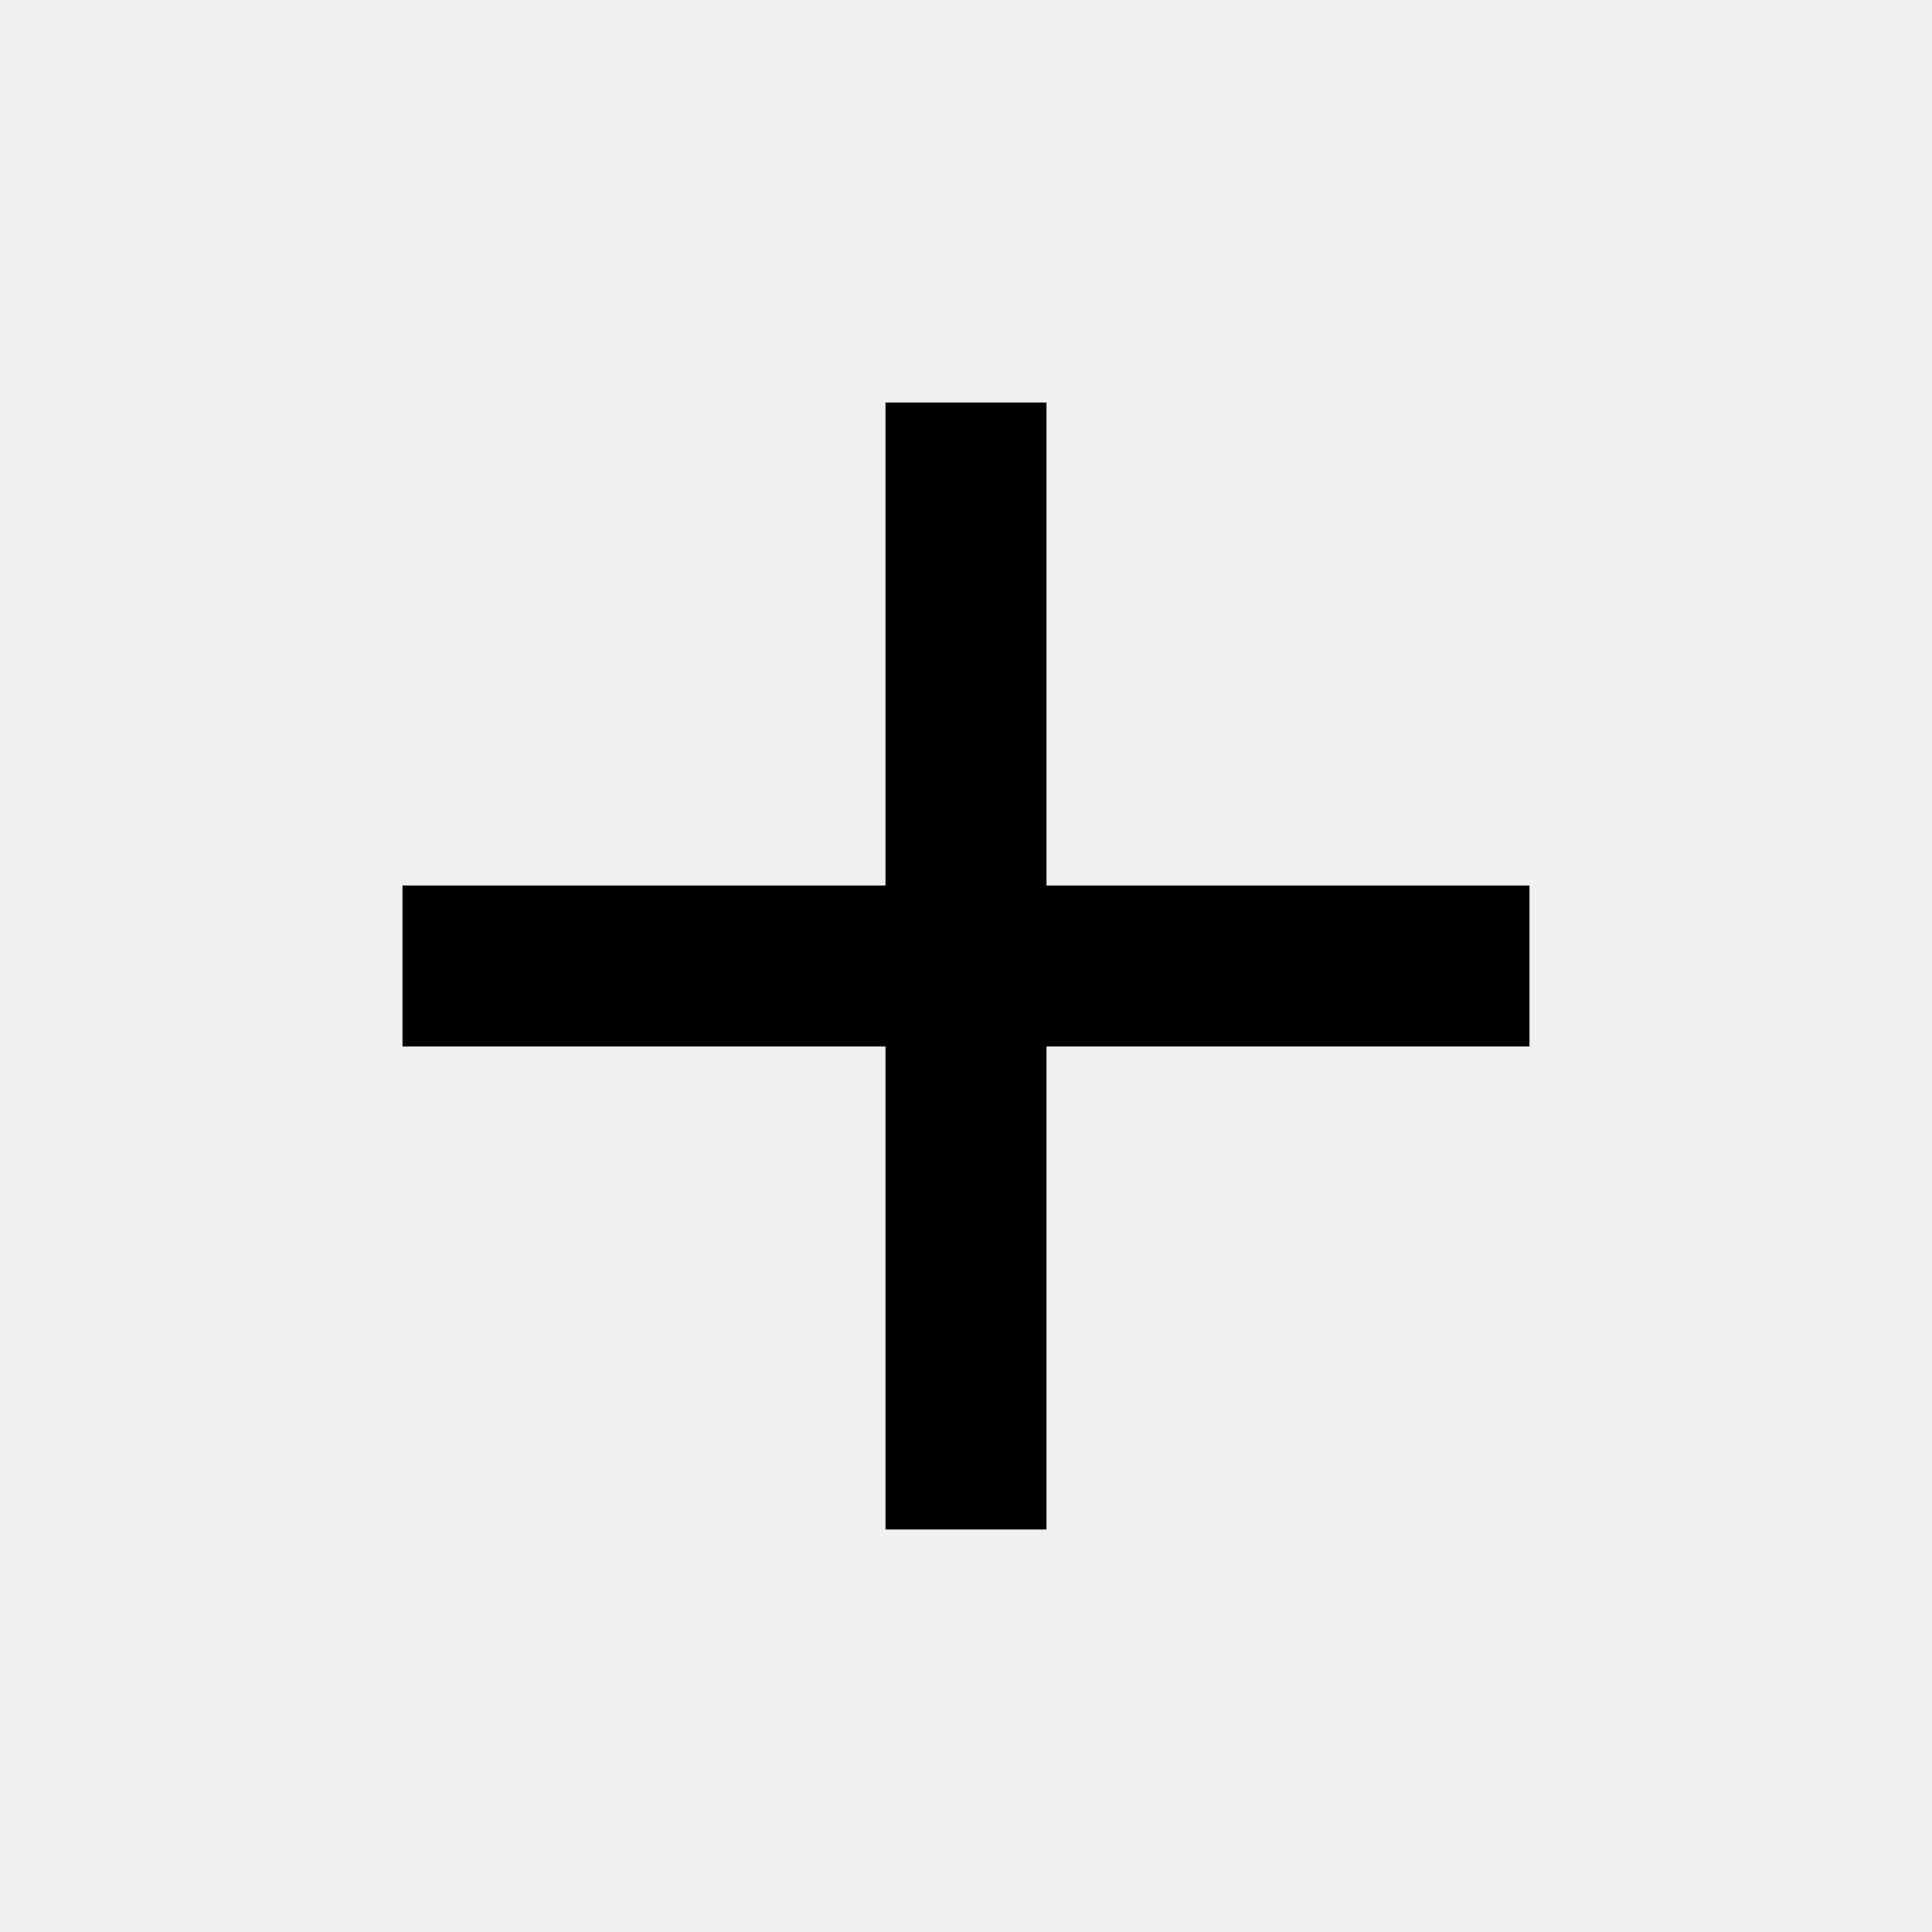
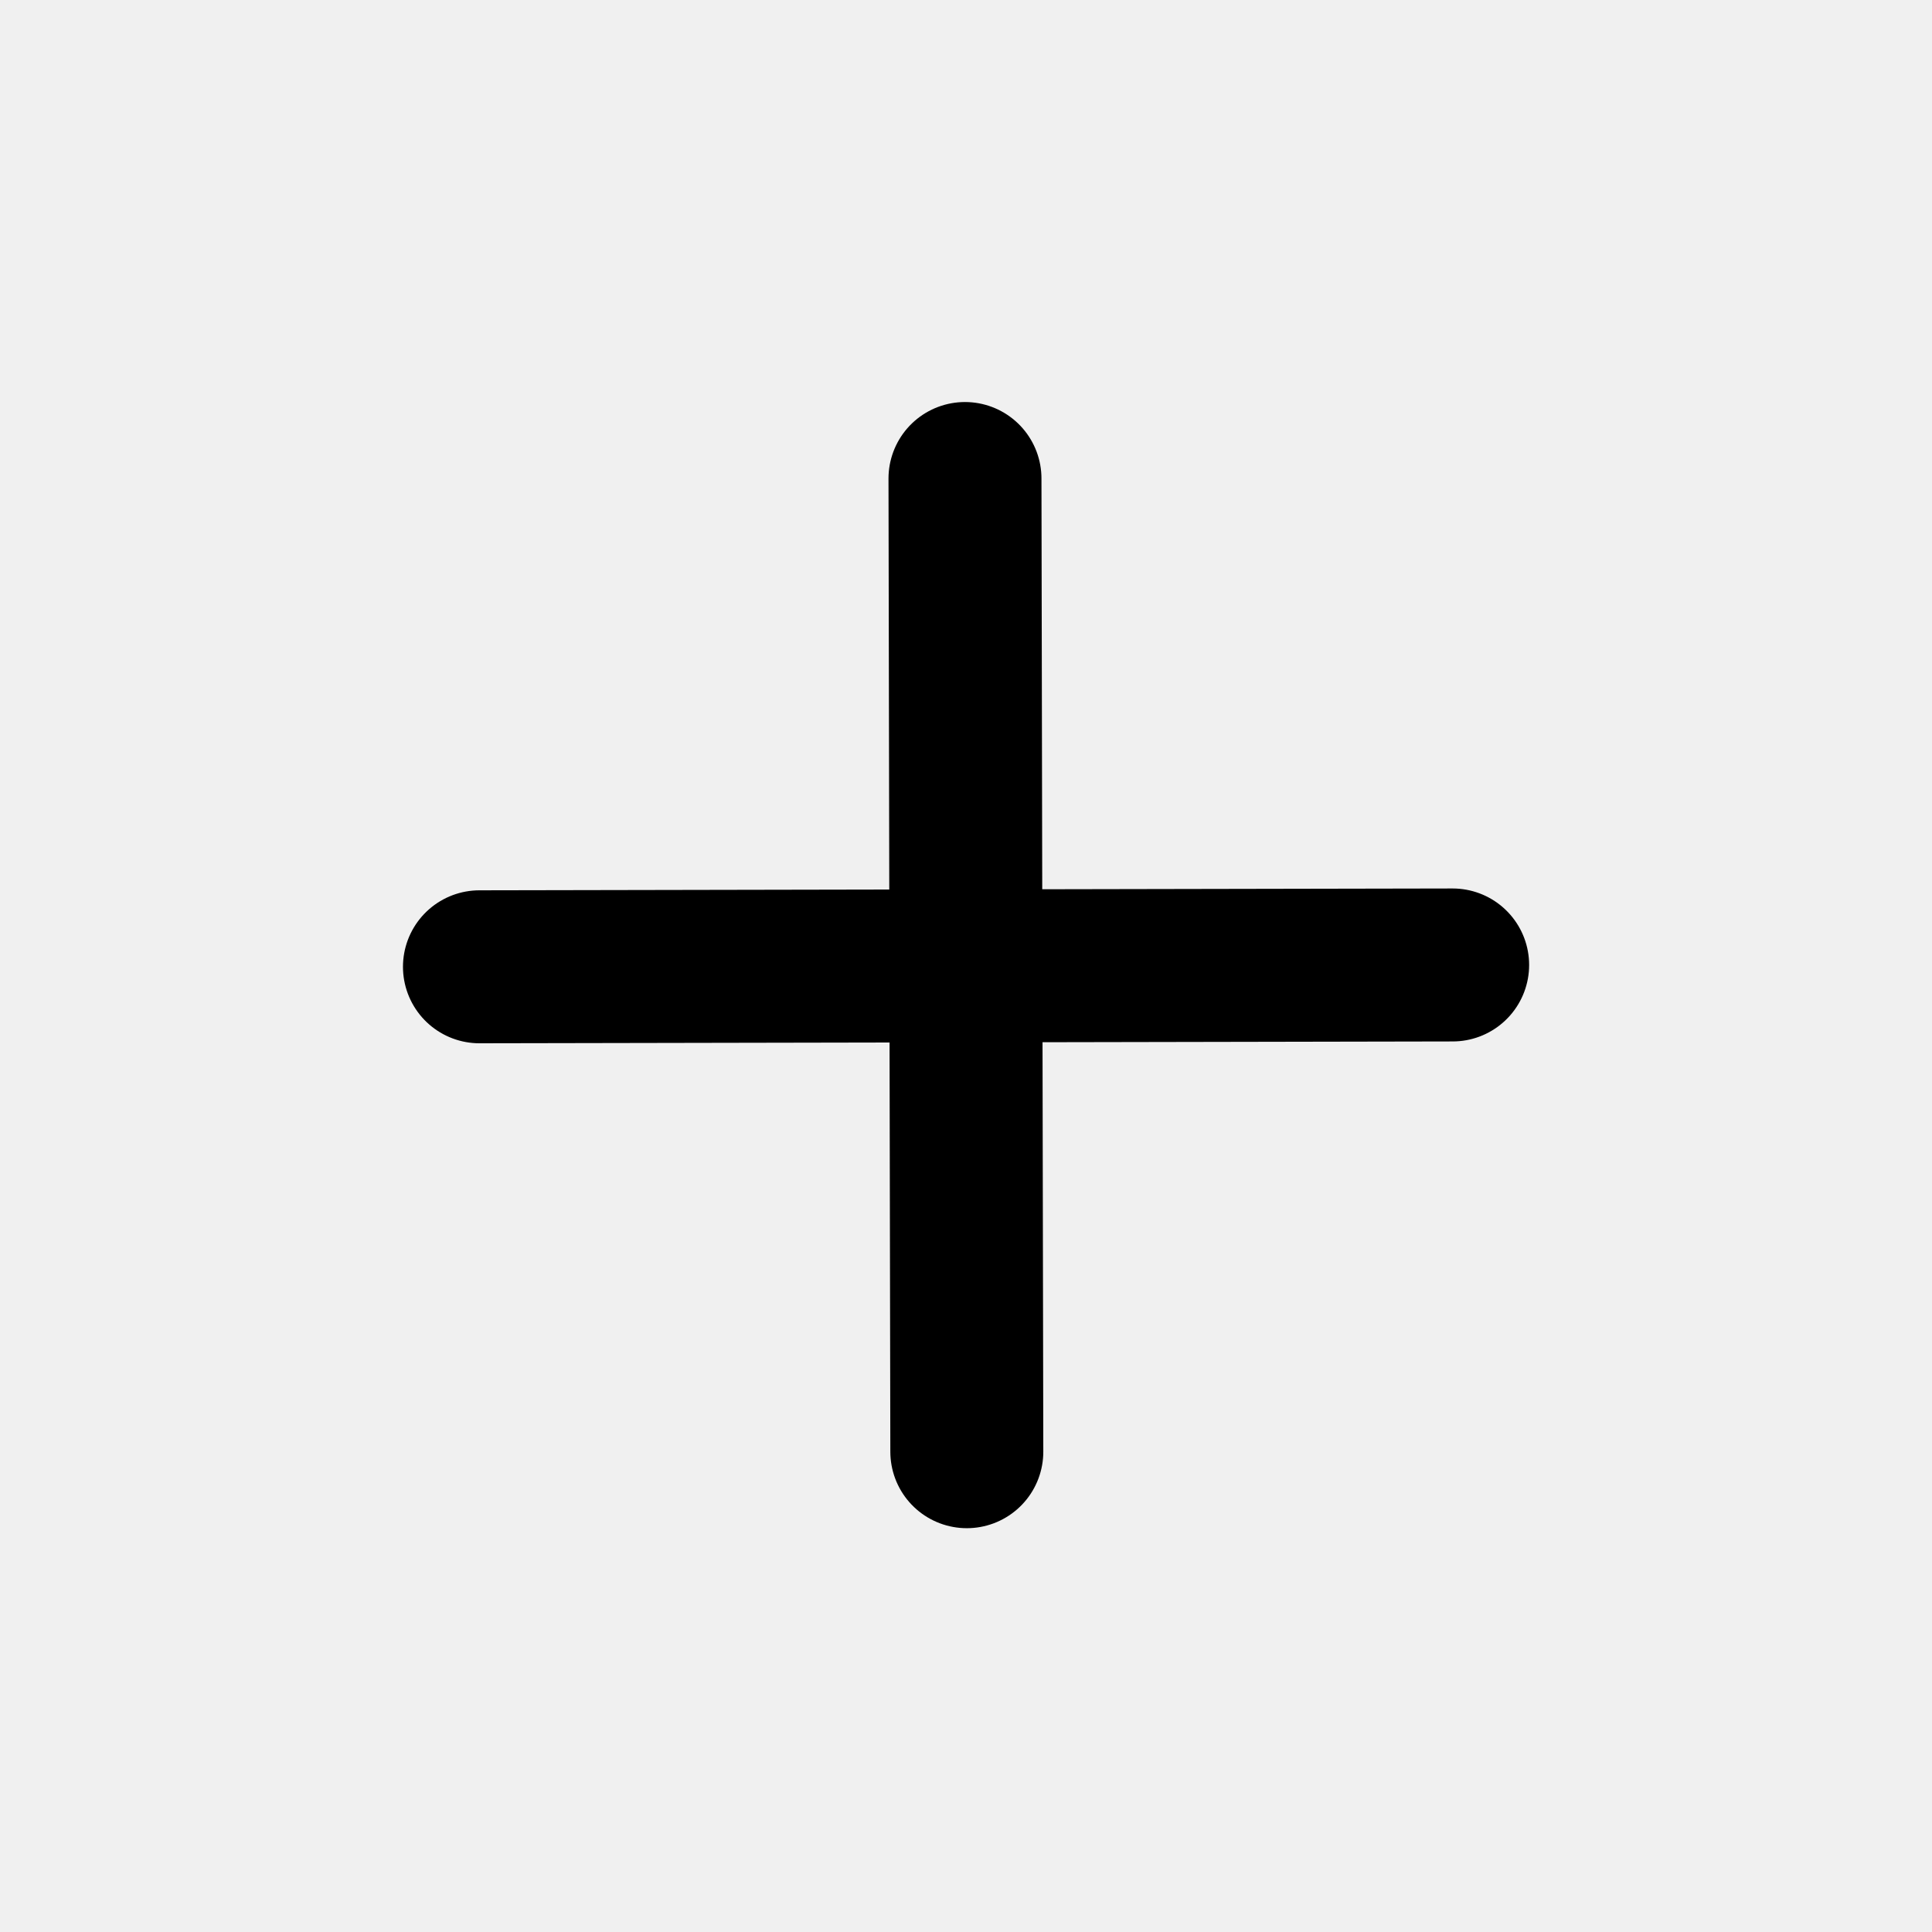
- <svg xmlns="http://www.w3.org/2000/svg" height="24px" viewBox="0 0 24 24" width="24px" fill="#000000">
-   <path d="M0 0h24v24H0V0z" fill="none" />
-   <path d="M19 13h-6v6h-2v-6H5v-2h6V5h2v6h6v2z" />
+ <svg xmlns="http://www.w3.org/2000/svg" width="6.315mm" height="6.315mm" version="1.1" viewBox="0 0 6.315 6.315" xml:space="preserve">
+   <g transform="translate(-72.91 -140.42)">
+     <g>
+       <g transform="matrix(.26458 0 0 .26458 64.955 147.51)">
+         <rect width="24" height="24" fill="none" />
+         <path d="m21 9.02c0 1.09-0.89 1.98-1.98 1.98h-1.02v-2.14c1.72-0.44 3-1.99 3-3.84v-0.02l-2 0.02c0 1.09-0.89 1.98-1.98 1.98h-0.52l-4.5-6-4.5 6h-0.52c-1.09 0-1.98-0.89-1.98-1.98h-2c0 1.86 1.28 3.4 3 3.84v2.14h-1.02c-1.09 0-1.98-0.89-1.98-1.98h-2c0 1.86 1.28 3.4 3 3.84v9.14h7v-4c0-0.55 0.45-1 1-1s1 0.45 1 1v4h7v-9.14c1.72-0.44 3-1.99 3-3.84v-0.02zm-9-4.69 2 2.67h-4zm-4 4.67h8v2h-8zm10 11h-3v-2c0-1.65-1.35-3-3-3s-3 1.35-3 3v2h-3v-7h12z" />
+       </g>
+       <g transform="matrix(.26458 0 0 .26458 72.917 148.66)">
+         <path d="m0 0h24v24h-24z" fill="none" />
+         <path d="m19 13h-6v6h-2v-6h-6v-2h6v-6h2v6h6z" />
+       </g>
+       <g transform="matrix(.26458 0 0 .26458 88.9 147.37)">
+         <rect width="24" height="24" fill="none" />
+         <path d="m19 3h-14c-1.1 0-2 0.9-2 2v14c0 1.1 0.9 2 2 2h14c1.1 0 2-0.9 2-2v-14c0-1.1-0.9-2-2-2zm-14 16v-14h6v14zm14 0h-6v-7h6zm0-9h-6v-5h6z" />
+       </g>
+       <g transform="matrix(.26458 0 0 .26458 80.585 147.14)">
+         <rect width="24" height="24" fill="none" />
+         <path d="m5 10h14v2h2v-6c0-1.1-0.9-2-2-2h-1v-2h-2v2h-8v-2h-2v2h-1c-1.11 0-1.99 0.9-1.99 2l-0.01 14c0 1.1 0.89 2 2 2h7v-2h-7zm0-4h14v2h-14zm17.84 10.28-0.71 0.71-2.12-2.12 0.71-0.71c0.39-0.39 1.02-0.39 1.41 0l0.71 0.71c0.39 0.39 0.39 1.02 0 1.41zm-3.54-0.7 2.12 2.12-5.3 5.3h-2.12v-2.12z" />
+       </g>
+     </g>
+     <g font-family="sans-serif" font-size="1.411px" font-style="italic" stroke-width=".265">
+       <text x="64.706" y="138.877" style="line-height:1.25" xml:space="preserve">
+         <tspan x="64.706" y="138.877" font-size="1.411px" stroke-width=".265">logo</tspan>
+       </text>
+       <text x="72.643" y="138.92" style="line-height:1.25" xml:space="preserve">
+         <tspan x="72.643" y="138.92" font-size="1.411px" stroke-width=".265">add</tspan>
+       </text>
+       <text x="80.581" y="138.92" style="line-height:1.25" xml:space="preserve">
+         <tspan x="80.581" y="138.92" font-size="1.411px" stroke-width=".265">calendar</tspan>
+       </text>
+       <text x="88.518" y="138.92" style="line-height:1.25" xml:space="preserve">
+         <tspan x="88.518" y="138.92" font-size="1.411px" stroke-width=".265">dashboard</tspan>
+       </text>
+     </g>
+     <rect x="64.98" y="131.14" width="6.315" height="6.315" fill="none" stroke="#000" stroke-linecap="round" stroke-width=".3" style="paint-order:fill markers stroke" />
+     <g transform="translate(.0074797 -9.2428)" fill="none" stroke="#000">
+       <path d="m66.409 144.14c-0.101-0.534-0.031-0.849-0.008-0.964 0.211-0.825 0.982-1.398 1.729-1.409 0.975 0 1.765 0.79 1.765 1.765 1e-6 0.975-0.79 1.765-1.765 1.765" stroke-linecap="round" stroke-width=".5" style="paint-order:fill markers stroke" />
+       <g>
+         <path d="m66.181 144.08s-0.604 0.702-0.282 1.166c0.322 0.464 1.89 0.772 2.11 0.79 0.625 0.049-0.09-0.846-0.405-1.256-0.315-0.41-1.422-0.699-1.422-0.699z" stroke-width=".5" />
+         <path d="m68.629 143.25c0.086 0.025 0.992 0.37 0.701-0.011-0.292-0.381-0.584-0.305-0.809-0.194-0.225 0.111-0.44 0.054-0.671-0.068-0.231-0.122-0.857 0.1-0.916 0.262-0.059 0.161 0.625 0.137 0.876 0.026 0.251-0.111 0.733-0.039 0.82-0.014z" stroke-linecap="square" stroke-width=".4" />
+         <path d="m66.854 145.77s-0.252-0.779 0.41-1.186" stroke-width=".8" />
+         <path d="m68.021 143.95 0.201 0.166 0.191-0.142" stroke-linecap="round" stroke-width=".43" />
+         <g stroke-width=".5">
+           <path d="m66.522 142.84s-0.237-0.837-0.133-1.005 0.822 0.121 0.822 0.121" />
+           <path d="m69.757 142.76s0.182-0.753 0.079-0.921c-0.103-0.168-0.826 0.08-0.826 0.08" />
+           <path d="m66.968 142.23s0.643-0.568 1.308-0.045c0.521-0.412 1.135 0.129 1.135 0.129" />
+         </g>
+       </g>
+     </g>
+     <rect x="64.973" y="140.38" width="6.315" height="6.315" fill="none" style="paint-order:fill markers stroke" />
+     <g transform="translate(0 -.037051)" stroke="#000" stroke-linecap="round" stroke-width=".5">
+       <path d="m66.298 144.37 1.841-2.449 1.841 2.449v1.234h-3.683z" fill="none" stroke-linejoin="round" style="paint-order:fill markers stroke" />
+       <path d="m67.741 141.46 0.398 0.38 0.398-0.38" fill="none" />
+       <path d="m67.344 144.95 0.795-1.058 0.795 1.058v0.648h-1.59z" fill="#fff" stroke-linejoin="round" style="paint-order:fill markers stroke" />
+       <g fill="none">
+         <path d="m69.508 143.74 1.03 1.299" />
+         <path d="m65.694 145.09 1.03-1.299" />
+         <path d="m67.903 143.49 0.238 0.228 0.238-0.228" />
+       </g>
+     </g>
+     <rect x="72.91" y="140.42" width="6.315" height="6.315" fill="none" style="paint-order:fill markers stroke" />
+     <g transform="translate(-.023836 -8.2559)" fill="none" stroke="#000" stroke-linecap="round" stroke-width=".5">
+       <path d="m76.088 150.24 0.006 3.181" />
+       <path d="m77.682 151.83-3.181 6e-3" />
+     </g>
+     <g transform="translate(-.25 -9.9722)" fill="none" stroke="#000">
+       <g stroke-linecap="round" stroke-linejoin="round">
+         <rect x="82.021" y="141.55" width="3.969" height="3.969" stroke-width=".5" style="paint-order:fill markers stroke" />
+         <path d="m82.718 141.19h0.193v0.164h-0.193z" stroke-width=".5" style="paint-order:fill markers stroke" />
+         <path d="m85.099 141.19h0.193v0.164h-0.193z" stroke-width=".5" style="paint-order:fill markers stroke" />
+       </g>
+       <g stroke-width=".5">
+         <path d="m82.021 142.88h3.969" />
+         <path d="m84.681 142.88v2.646" />
+         <path d="m83.329 142.88v2.646" />
+         <path d="m82.021 144.21h3.969" />
+       </g>
+     </g>
+     <rect x="80.848" y="140.42" width="6.315" height="6.315" fill="none" style="paint-order:fill markers stroke" />
+     <path d="m85.99 143.58v1.984h-3.969v-3.969h3.969v0.992" fill="none" stroke="#000" stroke-linejoin="round" stroke-width=".5" style="paint-order:fill markers stroke" />
+     <g transform="translate(.081942)" fill="none" stroke="#000" stroke-linecap="round" stroke-linejoin="round" stroke-width=".5">
+       <path d="m82.636 141.27h0.193v0.164h-0.193z" style="paint-order:fill markers stroke" />
+       <path d="m85.017 141.27h0.193v0.164h-0.193z" style="paint-order:fill markers stroke" />
+     </g>
+     <a transform="translate(-.15046 -.12868)">
+       <path d="m83.813 144.73c0.372-0.237 0.595-0.541 0.595-0.541v-0.475l1.008-0.95 1.287-0.059-0.532 1.01-1.008 0.713-0.772-0.233" fill="none" stroke="#000" stroke-linecap="square" stroke-linejoin="round" stroke-width=".462" />
+     </a>
+     <g fill="none" stroke="#000" stroke-width=".5">
+       <path d="m82.815 142.6h1.852" />
+       <path d="m82.815 143.4h1.058" />
+       <path d="m82.815 144.2h0.529" />
+     </g>
+     <g fill="none">
+       <path d="m91.546 141.7v3.849" stroke="#000" stroke-width=".5" />
+       <path d="m94.031 142.92-2.379-2e-3" stroke="#000" stroke-width=".5" />
+       <rect x="88.785" y="140.42" width="6.315" height="6.315" style="paint-order:fill markers stroke" />
+     </g>
+     <g fill="none" stroke="#000">
+       <path d="m93.927 145.56h-3.969v-3.969h3.969v3.969z" stroke-linejoin="round" stroke-width=".5" style="paint-order:fill markers stroke" />
+       <path d="m93.927 144.21-2.379-2e-3" stroke-width=".5" />
+     </g>
+   </g>
</svg>
